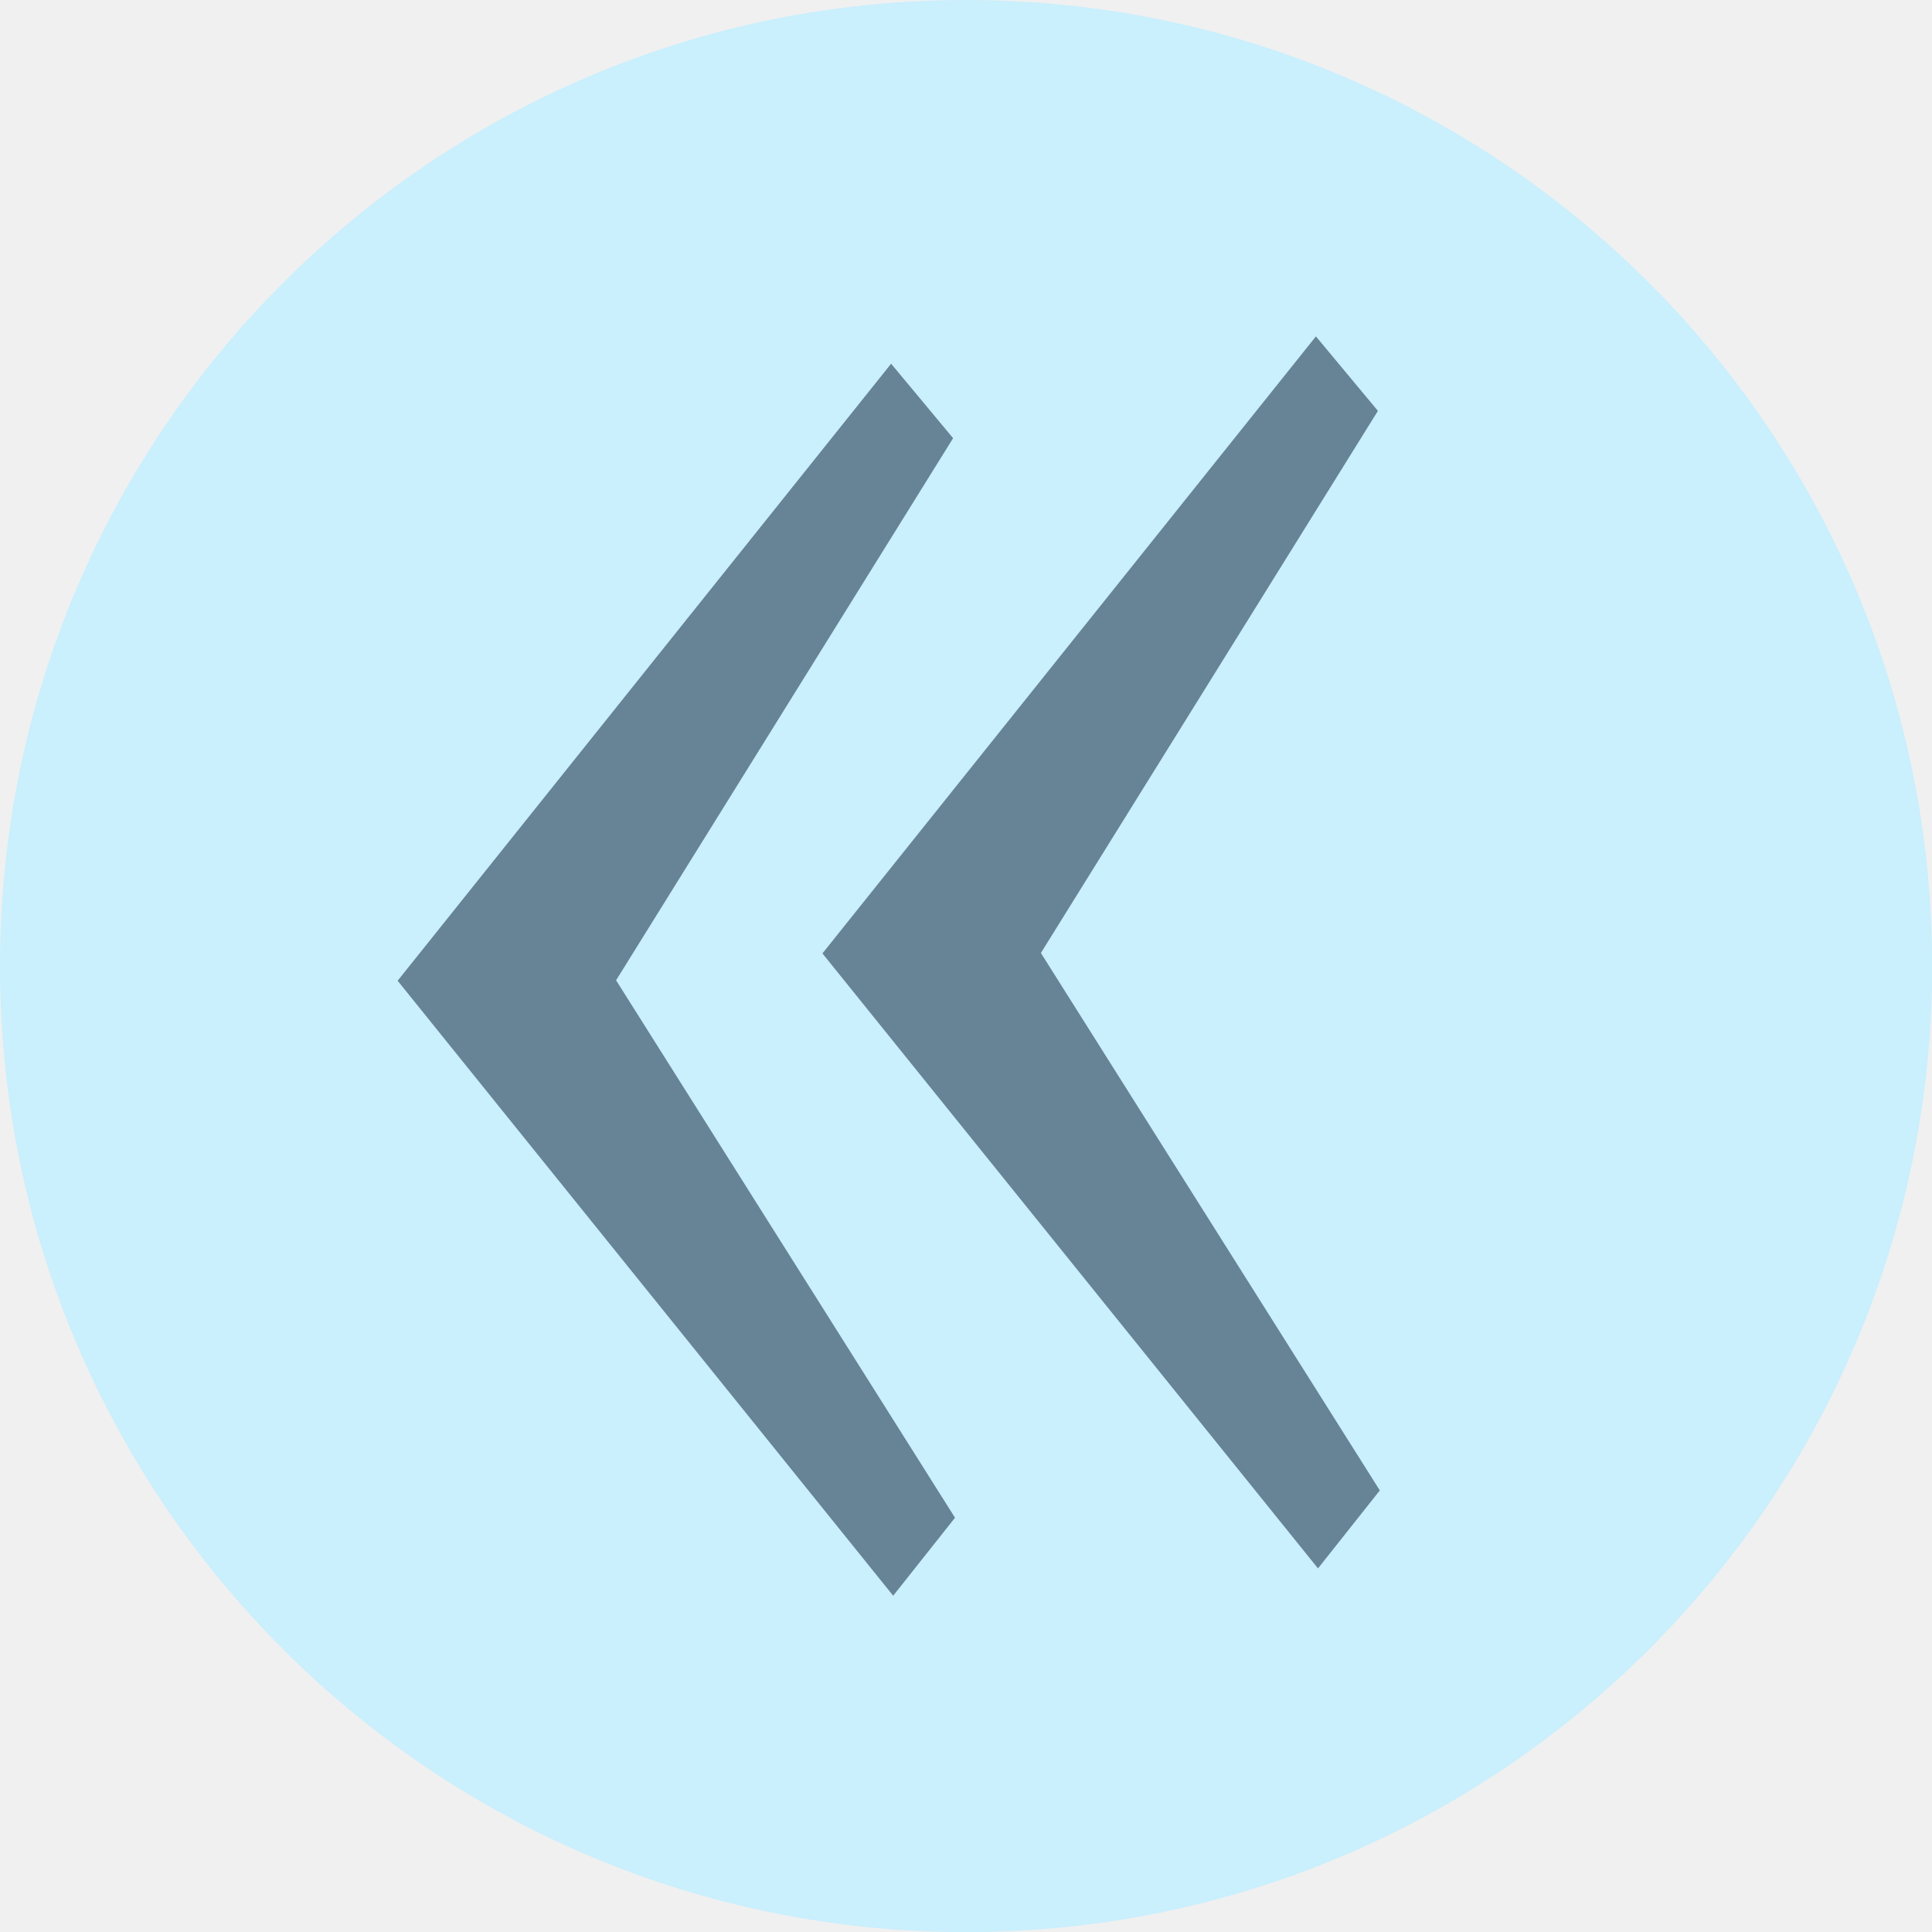
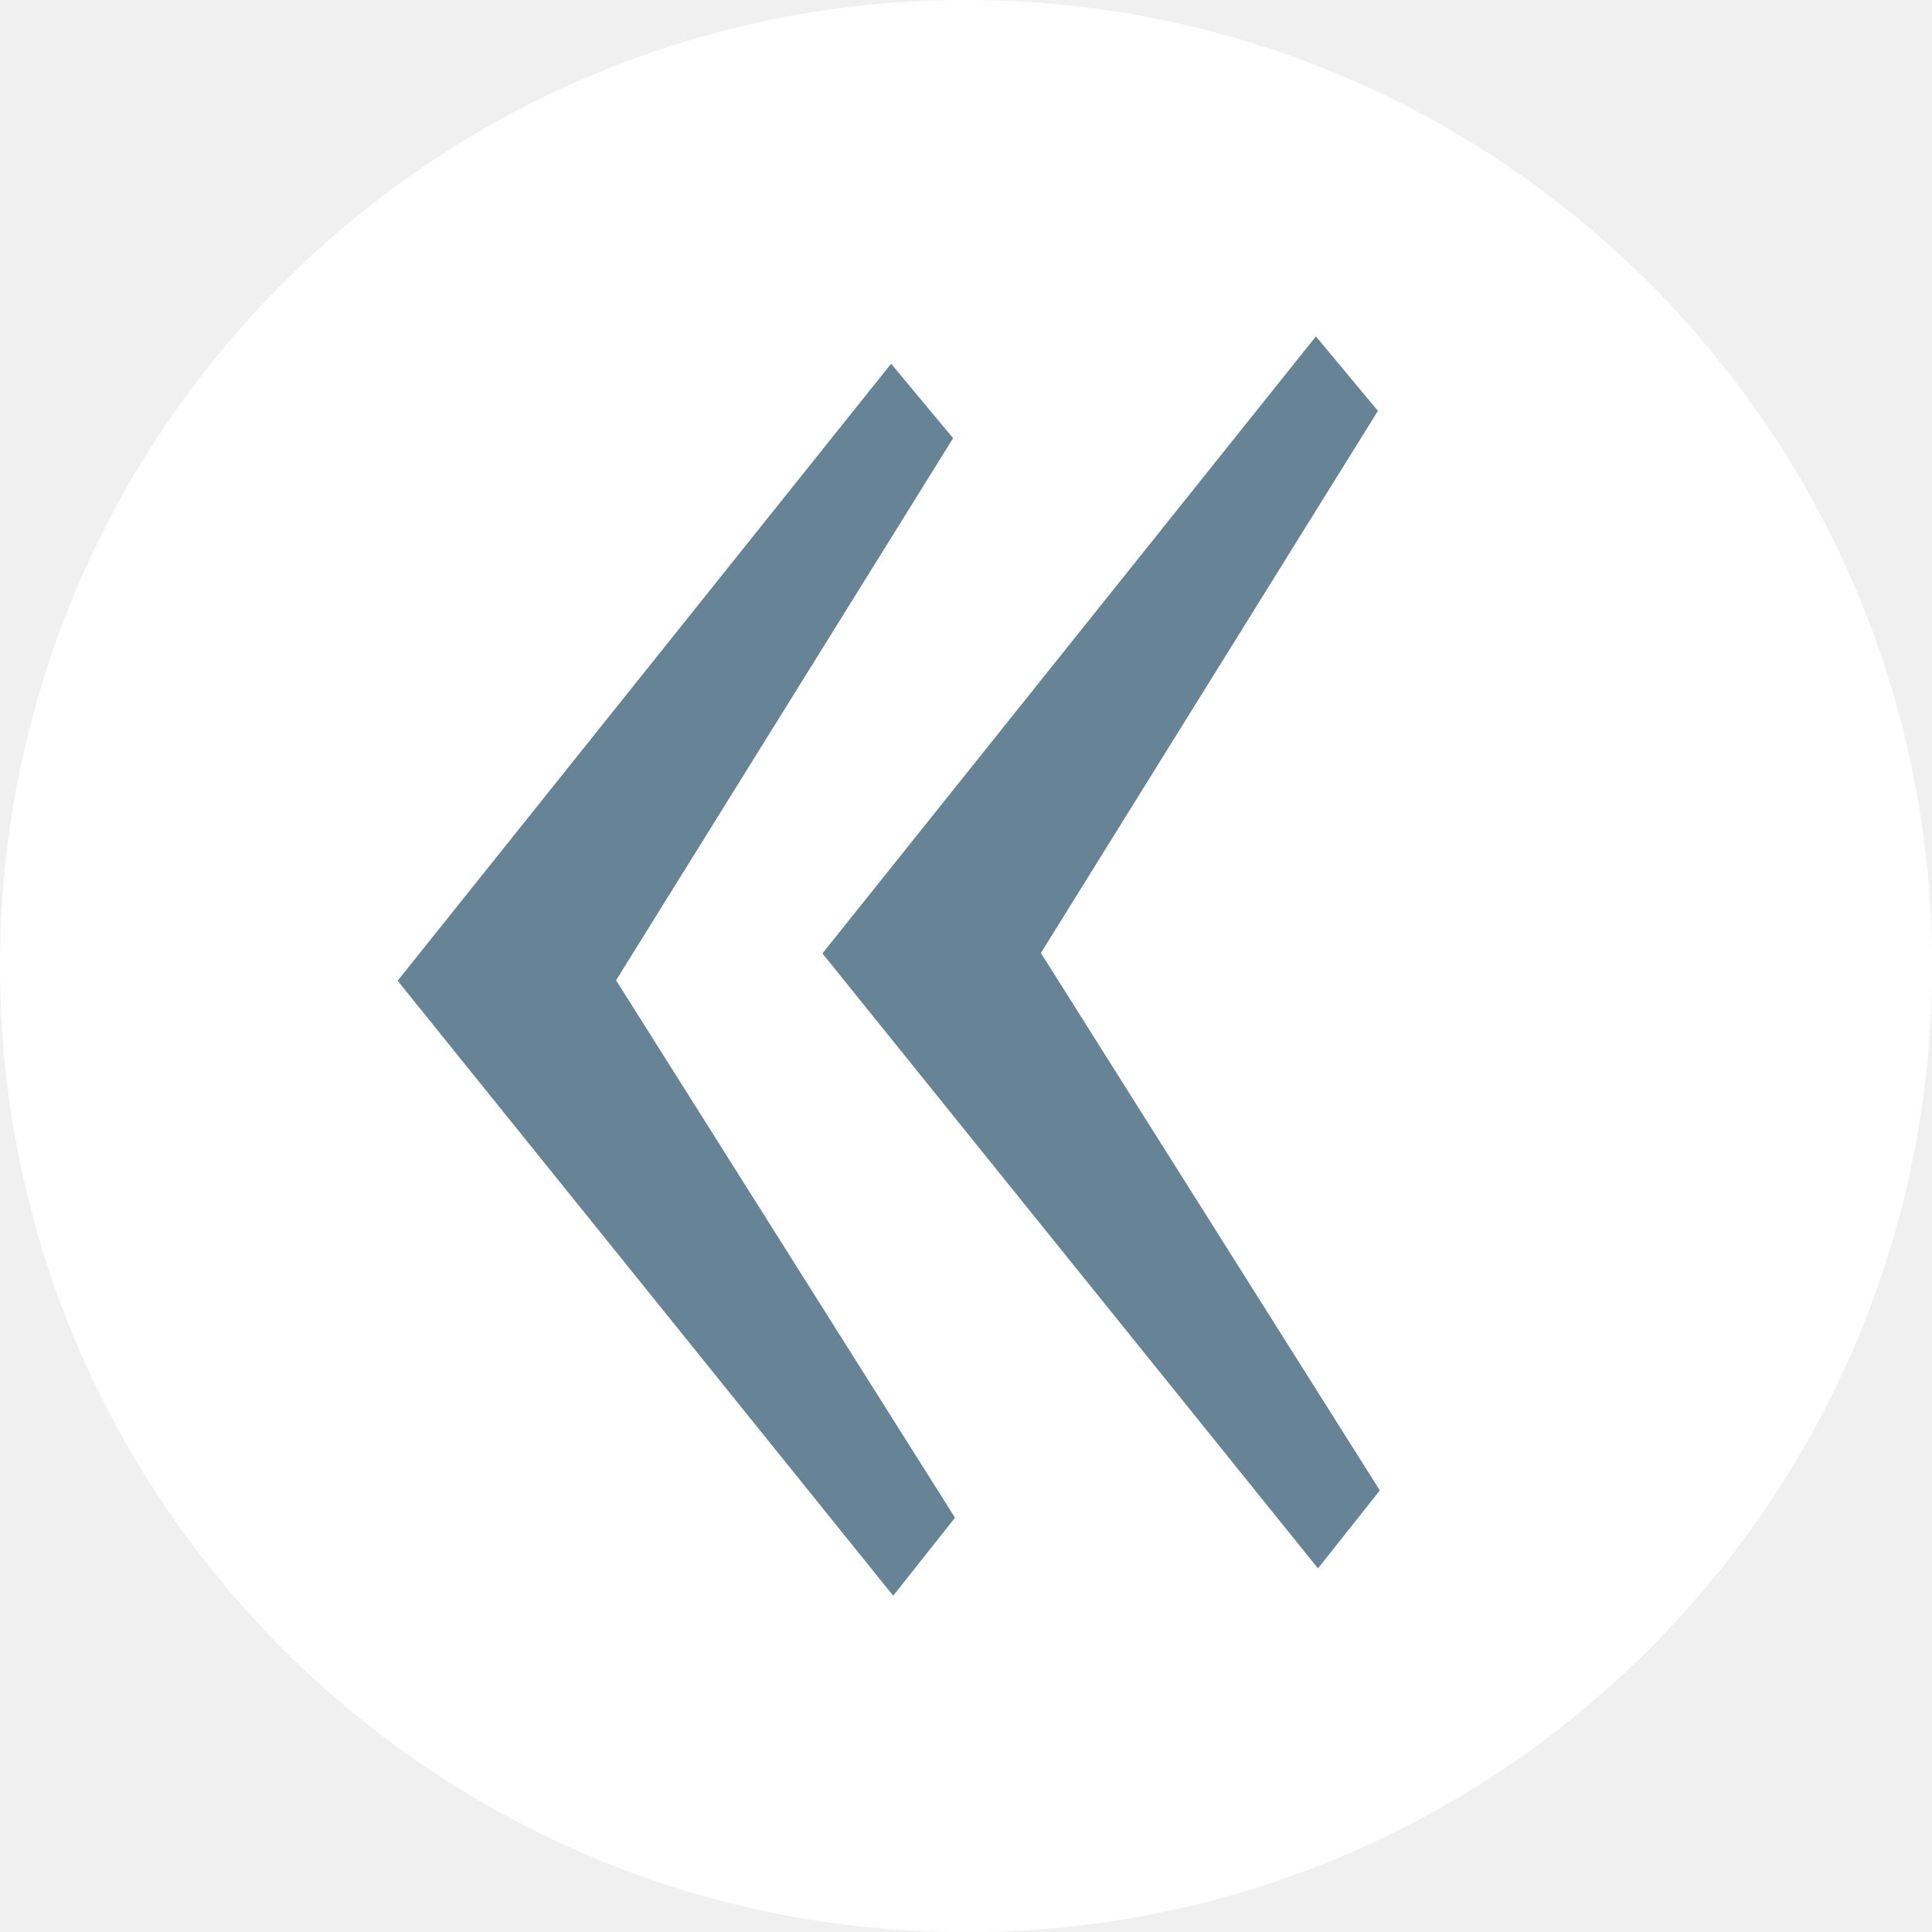
<svg xmlns="http://www.w3.org/2000/svg" xmlns:xlink="http://www.w3.org/1999/xlink" width="50" height="50" viewBox="0 0 13.229 13.229" version="1.1" id="svg2787">
  <defs id="defs2784">
    <linearGradient id="linearGradient11408">
      <stop style="stop-color:#20e551;stop-opacity:1;" offset="0.002" id="stop11404" />
      <stop style="stop-color:#349c4e;stop-opacity:1;" offset="1" id="stop11406" />
    </linearGradient>
    <linearGradient id="linearGradient11322">
      <stop style="stop-color:#f7fcfb;stop-opacity:1;" offset="0" id="stop11318" />
      <stop style="stop-color:#88d2b5;stop-opacity:1;" offset="1" id="stop11320" />
    </linearGradient>
    <linearGradient id="linearGradient8701">
      <stop style="stop-color:#b3fac8;stop-opacity:1;" offset="0" id="stop8697" />
      <stop style="stop-color:#00fd53;stop-opacity:1;" offset="1" id="stop8699" />
    </linearGradient>
    <linearGradient id="linearGradient17642">
      <stop style="stop-color:#00bc70;stop-opacity:1;" offset="0" id="stop17638" />
      <stop style="stop-color:#00bc70;stop-opacity:0;" offset="1" id="stop17640" />
    </linearGradient>
    <linearGradient xlink:href="#linearGradient29522" id="linearGradient31309" gradientUnits="userSpaceOnUse" gradientTransform="matrix(0.7932409,-0.6089079,0.7932409,0.6089079,4.892518,-8.867114)" x1="14.228" y1="-29.19" x2="3.659" y2="-18.62" />
    <linearGradient id="linearGradient29522">
      <stop style="stop-color:#d4a125;stop-opacity:1;" offset="0" id="stop29518" />
      <stop style="stop-color:#edd495;stop-opacity:1;" offset="1" id="stop29520" />
    </linearGradient>
    <linearGradient xlink:href="#linearGradient29522" id="linearGradient31385" gradientUnits="userSpaceOnUse" gradientTransform="matrix(-0.7932409,-0.6089079,-0.7932409,0.6089079,5.107999,-8.867114)" x1="14.228" y1="-29.19" x2="3.659" y2="-18.62" />
    <linearGradient xlink:href="#linearGradient29522" id="linearGradient29605" gradientUnits="userSpaceOnUse" gradientTransform="matrix(0.8001375,-0.6190755,0.8001375,0.6190755,17.50946,-0.3688092)" x1="14.228" y1="-29.19" x2="3.659" y2="-18.62" />
    <linearGradient xlink:href="#linearGradient21068" id="linearGradient83573-8" x1="22.327" y1="17.517" x2="28.831" y2="17.517" gradientUnits="userSpaceOnUse" gradientTransform="matrix(0.8725289,0,0,0.8233271,-2.722871,-7.416634)" />
    <linearGradient id="linearGradient21068">
      <stop style="stop-color:#19723e;stop-opacity:1;" offset="0" id="stop21062" />
      <stop style="stop-color:#2dcf67;stop-opacity:0.824;" offset="0.515" id="stop21064" />
      <stop style="stop-color:#cf2d2d;stop-opacity:0;" offset="1" id="stop21066" />
    </linearGradient>
    <linearGradient xlink:href="#linearGradient21076" id="linearGradient84484-3" x1="24.563" y1="12.671" x2="26.244" y2="12.671" gradientUnits="userSpaceOnUse" gradientTransform="matrix(0.8725289,0,0,0.8233271,-2.722871,-7.416634)" />
    <linearGradient id="linearGradient21076">
      <stop style="stop-color:#1e884f;stop-opacity:1;" offset="0.038" id="stop21070" />
      <stop style="stop-color:#17b682;stop-opacity:0.749;" offset="0.455" id="stop21072" />
      <stop style="stop-color:#69dec4;stop-opacity:0.7;" offset="1" id="stop21074" />
    </linearGradient>
    <radialGradient xlink:href="#linearGradient21055" id="radialGradient66391-0" cx="16.013" cy="18.754" fx="16.013" fy="18.754" r="8.276" gradientTransform="matrix(0.3015351,1.337455,-1.129338,0.1465893,25.18722,-11.26777)" gradientUnits="userSpaceOnUse" />
    <linearGradient id="linearGradient21055">
      <stop style="stop-color:#aaffc4;stop-opacity:1;" offset="0" id="stop21049" />
      <stop style="stop-color:#00fdac;stop-opacity:1;" offset="0.359" id="stop21051" />
      <stop style="stop-color:#00d981;stop-opacity:1;" offset="0.623" id="stop21057" />
      <stop style="stop-color:#00a715;stop-opacity:1;" offset="0.981" id="stop21053" />
    </linearGradient>
    <linearGradient xlink:href="#linearGradient61459" id="linearGradient61461-4" x1="54.535" y1="-88.887" x2="70.77" y2="-88.887" gradientUnits="userSpaceOnUse" gradientTransform="matrix(0.8045126,0,0,0.4162156,-38.69456,39.18533)" />
    <linearGradient id="linearGradient61459">
      <stop style="stop-color:#f8ecc0;stop-opacity:0.85;" offset="0" id="stop61455" />
      <stop style="stop-color:#fcfde9;stop-opacity:1;" offset="1" id="stop61457" />
    </linearGradient>
    <radialGradient xlink:href="#linearGradient17642" id="radialGradient17644" cx="17.264" cy="13.909" fx="17.264" fy="13.909" r="2.703" gradientTransform="matrix(-0.2127515,2.44664,-2.231765,-0.1940669,51.4745,-26.07139)" gradientUnits="userSpaceOnUse" />
    <radialGradient xlink:href="#linearGradient8701" id="radialGradient8703" cx="11.88" cy="21.375" fx="11.88" fy="21.375" r="9.475" gradientTransform="matrix(0.8337773,0,0,0.186939,34.12447,20.62778)" gradientUnits="userSpaceOnUse" />
    <linearGradient xlink:href="#linearGradient11322" id="linearGradient11324" x1="2.462" y1="22.038" x2="21.958" y2="22.038" gradientUnits="userSpaceOnUse" gradientTransform="matrix(0.8337773,0,0,0.8337773,33.84921,6.951596)" />
    <linearGradient xlink:href="#linearGradient11408" id="linearGradient11410" x1="2.633" y1="20.429" x2="21.601" y2="20.429" gradientUnits="userSpaceOnUse" gradientTransform="matrix(0.8337773,0,0,0.8337773,34.1027,6.951596)" />
    <linearGradient xlink:href="#linearGradient63860" id="linearGradient65275-5" gradientUnits="userSpaceOnUse" gradientTransform="matrix(0.6642157,0,0,0.8072664,1.878034,-1.311729)" x1="-4.886" y1="22.243" x2="31.319" y2="23.343" />
    <linearGradient id="linearGradient63860">
      <stop style="stop-color:#1b1b1b;stop-opacity:0" offset="0" id="stop63856" />
      <stop style="stop-color:#f7f7f7;stop-opacity:1;" offset="1" id="stop63858" />
    </linearGradient>
    <linearGradient xlink:href="#linearGradient21111" id="linearGradient63872-0" x1="2.214" y1="23.343" x2="31.319" y2="23.343" gradientUnits="userSpaceOnUse" gradientTransform="matrix(0.7243383,0,0,0.7249822,0.8700653,0.4085169)" />
    <linearGradient id="linearGradient21111">
      <stop style="stop-color:#0bd971;stop-opacity:1;" offset="0" id="stop21107" />
      <stop style="stop-color:#80ffb3;stop-opacity:1;" offset="1" id="stop21109" />
    </linearGradient>
    <linearGradient xlink:href="#linearGradient63860" id="linearGradient63862-3" x1="-4.886" y1="22.243" x2="31.319" y2="23.343" gradientUnits="userSpaceOnUse" gradientTransform="matrix(0.7243383,0,0,0.7249822,0.8700653,0.4085169)" />
    <linearGradient xlink:href="#linearGradient21727" id="linearGradient64363-4" x1="5.702" y1="22.951" x2="27.83" y2="22.951" gradientUnits="userSpaceOnUse" gradientTransform="matrix(0.6772691,0,0,0.7216639,1.91215,0.4857219)" />
    <linearGradient id="linearGradient21727">
      <stop style="stop-color:#c3e5dd;stop-opacity:1;" offset="0" id="stop21723" />
      <stop style="stop-color:#ffffff;stop-opacity:1;" offset="1" id="stop21725" />
    </linearGradient>
    <linearGradient xlink:href="#linearGradient21733" id="linearGradient64858-7" x1="8.565" y1="23.251" x2="24.967" y2="23.251" gradientUnits="userSpaceOnUse" gradientTransform="matrix(0.6654302,0,0,0.7446012,2.002262,0.140221)" />
    <linearGradient id="linearGradient21733">
      <stop style="stop-color:#ffffff;stop-opacity:1;" offset="0" id="stop21729" />
      <stop style="stop-color:#effff9;stop-opacity:1;" offset="1" id="stop21731" />
    </linearGradient>
    <radialGradient xlink:href="#linearGradient21741" id="radialGradient66381-3" cx="16.401" cy="22.166" fx="16.401" fy="22.166" r="4.702" gradientTransform="matrix(0.01616065,0.5691141,-0.9700096,0.03036334,34.30965,6.845738)" gradientUnits="userSpaceOnUse" />
    <linearGradient id="linearGradient21741">
      <stop style="stop-color:#484d4e;stop-opacity:1;" offset="0" id="stop21735" />
      <stop style="stop-color:#585e60;stop-opacity:0.996;" offset="0.67" id="stop21737" />
      <stop style="stop-color:#e6f6fb;stop-opacity:0.994;" offset="1" id="stop21739" />
    </linearGradient>
    <linearGradient xlink:href="#linearGradient21068" id="linearGradient83573-8-7" x1="22.327" y1="17.517" x2="28.831" y2="17.517" gradientUnits="userSpaceOnUse" gradientTransform="matrix(0.7724669,0,0,0.8110304,0.06312567,-1.119173)" />
    <linearGradient xlink:href="#linearGradient21076" id="linearGradient84484-3-6" x1="24.563" y1="12.671" x2="26.244" y2="12.671" gradientUnits="userSpaceOnUse" gradientTransform="matrix(0.7724669,0,0,0.8110304,0.06312567,-1.119173)" />
    <radialGradient xlink:href="#linearGradient21055" id="radialGradient66391-0-7" cx="16.013" cy="18.754" fx="16.013" fy="18.754" r="8.276" gradientTransform="matrix(0.3070299,1.884384,-1.149917,0.2065345,26.39631,-23.75415)" gradientUnits="userSpaceOnUse" />
    <linearGradient xlink:href="#linearGradient61459-1" id="linearGradient61461-4-6" x1="54.535" y1="-88.887" x2="70.77" y2="-88.887" gradientUnits="userSpaceOnUse" gradientTransform="matrix(0.7001275,0,0,0.7350795,-31.0237,71.70346)" />
    <linearGradient id="linearGradient61459-1">
      <stop style="stop-color:#ed7a59;stop-opacity:0.85;" offset="0" id="stop61455-5" />
      <stop style="stop-color:#ffeb84;stop-opacity:1;" offset="1" id="stop61457-1" />
    </linearGradient>
    <radialGradient xlink:href="#linearGradient26494" id="radialGradient26524" cx="225.725" cy="80.745" fx="225.725" fy="80.745" r="53.882" gradientTransform="matrix(0.1787503,0,0,0.03689184,-32.93899,28.14946)" gradientUnits="userSpaceOnUse" />
    <linearGradient id="linearGradient26494">
      <stop style="stop-color:#99a29f;stop-opacity:0.322;" offset="0.011" id="stop26522" />
      <stop style="stop-color:#99a29f;stop-opacity:1;" offset="0.528" id="stop26490" />
      <stop style="stop-color:#99a29f;stop-opacity:0.239;" offset="0.99" id="stop26498" />
    </linearGradient>
    <linearGradient xlink:href="#linearGradient23178" id="linearGradient23180" x1="195.85" y1="74.169" x2="250.628" y2="74.642" gradientUnits="userSpaceOnUse" gradientTransform="matrix(0.2101071,0,0,0.1215202,-34.62946,13.58438)" />
    <linearGradient id="linearGradient23178">
      <stop style="stop-color:#32d274;stop-opacity:1;" offset="0" id="stop23174" />
      <stop style="stop-color:#1f894b;stop-opacity:1;" offset="1" id="stop23176" />
    </linearGradient>
    <radialGradient xlink:href="#linearGradient10987" id="radialGradient10989" cx="182.714" cy="129.24" fx="182.714" fy="129.24" r="73.186" gradientTransform="matrix(0.1459242,-0.00321448,0.00112825,0.04982063,-17.48404,15.25418)" gradientUnits="userSpaceOnUse" />
    <linearGradient id="linearGradient10987">
      <stop style="stop-color:#b6fed6;stop-opacity:0.998;" offset="0" id="stop10985" />
      <stop style="stop-color:#01ee75;stop-opacity:1;" offset="1" id="stop10983" />
    </linearGradient>
    <linearGradient xlink:href="#linearGradient25653" id="linearGradient25655" x1="236.925" y1="58.199" x2="274.217" y2="58.199" gradientUnits="userSpaceOnUse" gradientTransform="matrix(0.2077166,0,0,0.1787159,-34.0242,8.964821)" />
    <linearGradient id="linearGradient25653">
      <stop style="stop-color:#00bc70;stop-opacity:1;" offset="0" id="stop25649" />
      <stop style="stop-color:#00af68;stop-opacity:0.998;" offset="1" id="stop25651" />
    </linearGradient>
    <linearGradient xlink:href="#linearGradient25665" id="linearGradient25667" x1="175.371" y1="67.037" x2="264.754" y2="67.037" gradientUnits="userSpaceOnUse" gradientTransform="matrix(0.1948145,0,0,0.08206342,-30.60122,14.96389)" />
    <linearGradient id="linearGradient25665">
      <stop style="stop-color:#fffdfd;stop-opacity:1;" offset="0" id="stop25661" />
      <stop style="stop-color:#cdcdcd;stop-opacity:1;" offset="1" id="stop25663" />
    </linearGradient>
    <linearGradient xlink:href="#linearGradient23168" id="linearGradient23170" x1="24.265" y1="166.045" x2="156.764" y2="166.045" gradientUnits="userSpaceOnUse" />
    <linearGradient id="linearGradient23168">
      <stop style="stop-color:#65f0aa;stop-opacity:1;" offset="0" id="stop23166" />
      <stop style="stop-color:#5fe8a3;stop-opacity:1;" offset="0.397" id="stop25657" />
      <stop style="stop-color:#0d8246;stop-opacity:1;" offset="1" id="stop23164" />
    </linearGradient>
    <radialGradient xlink:href="#linearGradient20194" id="radialGradient20188" cx="56.814" cy="123.64" fx="56.814" fy="123.64" r="25.544" gradientTransform="matrix(0.1281097,0.6883352,-0.4548359,0.2774543,57.40055,-59.13106)" gradientUnits="userSpaceOnUse" />
    <linearGradient id="linearGradient20194">
      <stop style="stop-color:#dffff4;stop-opacity:1;" offset="0" id="stop20190" />
      <stop style="stop-color:#18f791;stop-opacity:0.996;" offset="0.5" id="stop23108" />
      <stop style="stop-color:#00c36f;stop-opacity:0.996;" offset="1" id="stop20192" />
    </linearGradient>
    <linearGradient xlink:href="#linearGradient21068" id="linearGradient24354" gradientUnits="userSpaceOnUse" gradientTransform="matrix(0.8520488,0,0,0.8945853,-0.739344,-1.340035)" x1="22.327" y1="17.517" x2="28.831" y2="17.517" />
    <linearGradient xlink:href="#linearGradient21076" id="linearGradient24356" gradientUnits="userSpaceOnUse" gradientTransform="matrix(0.8520488,0,0,0.8945853,-0.739344,-1.340035)" x1="24.563" y1="12.671" x2="26.244" y2="12.671" />
    <radialGradient xlink:href="#linearGradient23104" id="radialGradient23106" cx="202.584" cy="-5.714" fx="202.584" fy="-5.714" r="44.126" gradientTransform="matrix(-0.1344801,-0.0060009,0.00142355,-0.04642894,39.25108,12.8643)" gradientUnits="userSpaceOnUse" />
    <linearGradient id="linearGradient23104">
      <stop style="stop-color:#a09d99;stop-opacity:1;" offset="0.237" id="stop23100" />
      <stop style="stop-color:#d3d3d3;stop-opacity:1;" offset="1" id="stop23102" />
    </linearGradient>
    <linearGradient xlink:href="#linearGradient23168" id="linearGradient33844" gradientUnits="userSpaceOnUse" x1="24.265" y1="166.045" x2="156.764" y2="166.045" />
    <linearGradient xlink:href="#linearGradient23168" id="linearGradient33846" gradientUnits="userSpaceOnUse" x1="24.265" y1="166.045" x2="156.764" y2="166.045" />
  </defs>
  <g id="layer1">
    <g id="g117847" transform="translate(-85.68201,-18.42902)">
      <path id="rect29651" style="fill:#b89644;fill-opacity:1;fill-rule:evenodd;stroke-width:0.253" d="m -35.605,27.319 c -0.493,-1e-6 -0.985,0.145 -1.362,0.435 l -11.147,8.557 h 0.002 V 52.708 h 25.015 V 36.311 h 0.002 L -34.243,27.754 c -0.377,-0.29 -0.87,-0.435 -1.363,-0.435 z" />
      <rect style="mix-blend-mode:multiply;fill:#ddd3d3;fill-opacity:1;fill-rule:evenodd;stroke-width:0.259" id="rect31549-1" width="22.808" height="19.408" x="-46.973" y="31.063" />
      <rect style="fill:#ffffff;fill-rule:evenodd;stroke-width:0.265" id="rect31549" width="22.101" height="20.893" x="-46.656" y="31.253" />
      <text xml:space="preserve" style="font-style:normal;font-weight:normal;font-size:15.525px;line-height:1.25;font-family:sans-serif;fill:#000000;fill-opacity:1;stroke:none;stroke-width:0.243" x="-31.271" y="52.283" id="text33454" transform="matrix(0.9981024,0.2998089,-0.2238531,0.9346605,0,0)">
        <tspan id="tspan33452" style="font-style:normal;font-variant:normal;font-weight:bold;font-stretch:normal;font-size:15.525px;font-family:Amiri;-inkscape-font-specification:'Amiri Bold';fill:#ff2e2e;fill-opacity:1;stroke-width:0.243" x="-31.271" y="52.283">@</tspan>
      </text>
      <path id="path31562" style="mix-blend-mode:normal;fill:#c5a761;fill-opacity:1;stroke:#000000;stroke-width:0;stroke-linecap:butt;stroke-linejoin:miter;stroke-dasharray:none;stroke-opacity:1" d="m -24.548,36.496 -11.088,7.975 -11.019,-7.925 v 2.948 l 9.954,8.797 h 1.995 l -0.003,-0.05 h 0.208 l 9.953,-8.798 z" />
      <g id="g31560" transform="matrix(1,0,0,0.991651,-40.60526,66.98862)">
        <g id="g31553">
          <path id="rect29033-76-4" style="fill:url(#linearGradient31309);fill-opacity:1;fill-rule:evenodd;stroke-width:0.295" d="m -7.509,-30.936 v 16.535 c 0.453,10e-7 0.906,-0.133 1.253,-0.399 l 10.25,-7.868 -10.25,-7.868 c -0.347,-0.266 -0.8,-0.399 -1.253,-0.399 z" />
          <path id="rect29033-76-4-0" style="fill:url(#linearGradient31385);fill-opacity:1;fill-rule:evenodd;stroke-width:0.295" d="m 17.51,-30.936 v 16.535 c -0.453,10e-7 -0.906,-0.133 -1.253,-0.399 L 6.007,-22.668 16.257,-30.537 c 0.347,-0.266 0.8,-0.399 1.253,-0.399 z" />
        </g>
        <path id="rect29033-76-0" style="fill:#b89644;fill-opacity:1;fill-rule:evenodd;stroke-width:0.319" d="m 5,-23.668 c -0.473,-1e-6 -0.945,0.149 -1.307,0.448 l -10.696,8.82 H 17.003 L 6.307,-23.221 C 5.945,-23.519 5.473,-23.668 5,-23.668 Z" />
        <path id="rect29033-76" style="fill:url(#linearGradient29605);fill-opacity:1;fill-rule:evenodd;stroke-width:0.299" d="m 5,-22.806 c -0.457,-1e-6 -0.913,0.135 -1.264,0.406 l -10.339,8 H 16.603 L 6.264,-22.4 c -0.35,-0.271 -0.807,-0.406 -1.264,-0.406 z" />
      </g>
    </g>
    <g id="g17118">
      <path id="path59980-7-4-2-7-3-6" style="fill:#00b635;fill-opacity:1;fill-rule:evenodd;stroke:#ffffff;stroke-width:0;stroke-dasharray:none;stroke-opacity:1" d="m 37.939,25.076 a 6.097,1.786 0 0 0 6.091,1.73 6.097,1.786 0 0 0 6.091,-1.73 z" />
      <path id="path59980-7-4-2-7-3" style="fill:url(#radialGradient8703);fill-rule:evenodd;stroke:#ffffff;stroke-width:0" d="m 51.661,24.624 c -10e-7,0.788 -3.417,1.427 -7.631,1.427 -2.553,0 -4.661,-0.303 -6.047,-0.663 -0.902,-0.234 -1.585,-0.453 -1.585,-0.764 -10e-7,-0.788 3.417,-1.427 7.631,-1.427 4.215,0 7.631,0.639 7.631,1.427 z" />
      <path style="fill:#00b635;fill-opacity:0;stroke:url(#linearGradient11410);stroke-width:0.584;stroke-linecap:round;stroke-linejoin:round;stroke-miterlimit:8;stroke-dasharray:none;stroke-opacity:1;paint-order:fill markers stroke;stop-color:#000000" d="m 36.589,24.437 c 0.919,-0.638 4.098,-1.18 7.313,-1.18 3.216,0 7.143,0.737 7.918,1.454" id="path10396-9" />
      <g id="g10453" transform="matrix(0.8337773,0,0,0.8337773,34.30774,6.715709)">
        <g id="g16335" transform="matrix(0.8694753,0,0,0.8694753,1.520244,10.32853)">
          <path style="fill:#39ffba;fill-opacity:1;stroke:#000000;stroke-width:0;stroke-linecap:butt;stroke-linejoin:miter;stroke-dasharray:none;stroke-opacity:1" d="m 18.546,2.707 c 0.35,-0.33 2.053,-1.849 3.492,-0.653 1.203,1 1.27,3.045 -0.317,4.528 -1.587,1.482 -3.088,1.806 -3.665,2.399 -0.577,0.593 -0.923,0.539 -1.097,0.35 -0.018,-1.161 0.468,-1.627 0.952,-1.886 1.039,-0.404 2.828,-1.186 3.521,-2.156 0.693,-0.97 1.01,-1.861 0.202,-2.481 C 20.826,2.187 19.008,3.482 18.691,4.156 18.345,4.889 17.919,3.299 18.489,2.761 Z" id="path66789-2" />
          <path style="fill:url(#linearGradient83573-8);fill-opacity:1;stroke:#000000;stroke-width:0;stroke-linecap:butt;stroke-linejoin:miter;stroke-dasharray:none;stroke-opacity:1" d="m 18.171,7.295 c 1.47,-0.621 2.926,-1.213 3.554,-2.486 0.367,-0.809 0.65,-0.884 0.303,0.155 -0.347,1.04 -0.755,1.425 -1.388,1.906 -0.633,0.481 -0.775,0.789 -0.082,0.385 0.694,-0.404 1.571,-1.29 1.714,-1.675 0.143,-0.385 0.221,0.149 -0.677,1.074 -1.111,1.144 -3.153,2.068 -3.7,2.488 -0.31,0.239 -0.723,0.647 -1.054,0.714 -0.185,0.037 -0.003,-0.018 0.004,-0.194 0.595,-1.741 0.005,-1.631 1.325,-2.367 z" id="path68033-3" />
          <path style="fill:url(#linearGradient84484-3);fill-opacity:1;stroke:#000000;stroke-width:0;stroke-linecap:butt;stroke-linejoin:miter;stroke-dasharray:none;stroke-opacity:1" d="m 19.772,1.839 c 0.198,0.222 0.486,0.573 0.369,1.07 0,0 -0.926,0.461 -1.352,1.16 C 18.602,4.377 18.647,2.974 18.842,2.457 19.217,2.126 19.5,1.975 19.772,1.839 Z" id="path68035-7" />
        </g>
        <path id="path60967-91" style="fill:url(#radialGradient66391-0);fill-opacity:1;fill-rule:evenodd;stroke:#576e14;stroke-width:0;stroke-dasharray:none;stroke-opacity:1" d="m 11.875,8.719 c -3.364,-0.011 -6.108,0.747 -6.236,2.052 -0.026,0.432 0.004,0.884 0.098,1.351 0.194,0.967 0.427,4.3 0.771,6.037 0.173,0.875 0.843,2.129 1.407,2.748 0.974,1.07 2.117,1.557 4.03,1.557 1.757,0 2.906,-0.399 3.747,-1.323 0.604,-0.664 1.163,-2.013 1.46,-3.01 0.303,-1.018 1.008,-4.862 1.144,-5.894 0.068,-0.518 0.072,-0.876 0.09,-1.427 -1.292,-1.745 -5.097,-2.086 -6.51,-2.091 z" />
        <path id="path60967-9-0" style="mix-blend-mode:normal;fill:url(#radialGradient17644);fill-opacity:1;fill-rule:evenodd;stroke:#576e14;stroke-width:0;stroke-dasharray:none;stroke-opacity:1" d="m 13.681,22.275 c 2.699,-0.155 3.373,-3.723 3.926,-6.211 0.253,-1.137 0.494,-2.135 0.616,-3.309 0.067,-0.645 0.233,-1.385 0.161,-1.965 0.247,-0.308 -0.15,-0.49 -0.224,-0.627 -0.008,0.085 -0.017,0.17 -0.027,0.255 -0.195,0.907 -1.199,0.997 -2.771,1.453 0.091,2.185 -0.229,9.377 -1.681,10.404 z" />
        <ellipse style="fill:none;fill-opacity:1;fill-rule:evenodd;stroke:#ffffff;stroke-width:0.645;stroke-dasharray:none;stroke-opacity:1" id="path59980-7-4-2-7" cx="12.051" cy="10.291" rx="6.206" ry="1.571" />
        <g id="g16307" transform="matrix(0.8868312,0,0,0.8694753,1.661874,7.889693)">
          <ellipse style="fill:none;fill-rule:evenodd;stroke:#000000;stroke-width:0;stroke-dasharray:none;stroke-opacity:1" id="path59980-7-4-6" cx="11.71" cy="2.777" rx="6.445" ry="1.506" />
          <path id="path59980-7-4-5-9" style="fill:url(#linearGradient61461-4);fill-opacity:1;fill-rule:evenodd;stroke:#000000;stroke-width:0;stroke-dasharray:none;stroke-opacity:1" d="M 11.599,1.203 C 8.04,1.203 5.094,1.945 5.094,2.777 5.438,3.379 6.769,3.589 7.141,3.746 8.237,3.195 8.575,3.122 11.595,3.121 c 2.969,4.463e-4 3.749,0.169 4.647,0.617 -0.188,0.141 2.138,-0.329 2.096,-0.961 1.05e-4,-0.832 -2.625,-1.575 -6.738,-1.575 z" />
          <path id="path59980-7-4-8-5" style="fill:#803300;fill-opacity:1;fill-rule:evenodd;stroke:#000000;stroke-width:0;stroke-dasharray:none;stroke-opacity:1" d="M 11.604,2.998 C 8.714,2.998 7.546,3.467 7.238,3.652 7.802,4.035 10.18,4.354 11.91,4.354 14.03,4.279 15.893,4.03 16.288,3.658 15.69,3.358 14.351,2.983 11.604,2.998 Z" />
        </g>
      </g>
      <path style="fill:#00ff00;fill-opacity:0;stroke:url(#linearGradient11324);stroke-width:0.75;stroke-linecap:round;stroke-linejoin:round;stroke-miterlimit:8;stroke-dasharray:none;stroke-opacity:1;paint-order:fill markers stroke;stop-color:#000000" d="m 36.618,24.662 c 0.179,0.536 4.009,1.303 7.282,1.303 3.273,0 7.105,-0.491 7.882,-1.095" id="path10396" />
    </g>
    <g id="g2653" transform="matrix(0.8580105,0,0,0.7355551,-27.88496,5.860708)">
      <path id="path59980-7-4-4-38-6-6" style="fill:#509e8f;fill-opacity:1;fill-rule:evenodd;stroke:url(#linearGradient65275-5);stroke-width:0" d="m 22.68,17.532 c 0,3.788 -5.163,5.761 -9.487,5.854 -4.324,0.093 -9.745,-2.128 -9.845,-5.854 -0.091,-3.41 4.328,-6.177 9.666,-6.177 5.338,0 9.666,2.766 9.666,6.177 z" />
      <ellipse style="fill:url(#linearGradient63872-0);fill-opacity:1;fill-rule:evenodd;stroke:url(#linearGradient63862-3);stroke-width:0;stroke-dasharray:none;stroke-opacity:1" id="path59980-7-4-4-38-8" cx="13.015" cy="17.332" rx="10.541" ry="5.548" />
      <path style="fill:url(#linearGradient64363-4);fill-opacity:1;fill-rule:evenodd;stroke:#000000;stroke-width:0;stroke-dasharray:none;stroke-opacity:1" d="m 13.268,13.161 a 7.494,3.887 0 0 0 -7.494,3.887 7.494,3.887 0 0 0 7.494,3.887 7.494,3.887 0 0 0 7.493,-3.887 7.494,3.887 0 0 0 -7.493,-3.887 z" id="path59980-7-4-4-3-2-6" />
      <path style="fill:url(#linearGradient64858-7);fill-opacity:1;fill-rule:evenodd;stroke:none;stroke-width:0;stroke-dasharray:none;stroke-opacity:1" d="m 13.159,14.549 a 5.457,2.904 0 0 1 5.457,2.904 5.457,2.904 0 0 1 -5.457,2.903 5.457,2.904 0 0 1 -5.457,-2.903 5.457,2.904 0 0 1 5.457,-2.904 z" id="path64850-0" />
      <ellipse style="fill:url(#radialGradient66381-3);fill-opacity:1;fill-rule:evenodd;stroke-width:0.3" id="path66164-3" cx="12.909" cy="16.996" rx="3.632" ry="2.137" />
      <path id="path88587-9-5" style="mix-blend-mode:darken;fill:#272626;fill-opacity:0.429;fill-rule:evenodd;stroke-width:0.3" d="m 13.968,11.785 a 3.944,9.83 65.368 0 0 -3.685,5.646 3.944,9.83 65.368 0 0 10.613,-0.548 3.944,9.83 65.368 0 0 2.163,-1.134 10.51,5.344 0 0 0 -9.091,-3.964 z" />
      <path style="fill:#39ffba;fill-opacity:1;stroke:#000000;stroke-width:0;stroke-linecap:butt;stroke-linejoin:miter;stroke-dasharray:none;stroke-opacity:1" d="m 18.893,8.853 c 0.31,-0.325 1.817,-1.821 3.091,-0.643 1.065,0.985 1.124,3 -0.281,4.46 -1.405,1.46 -2.734,1.779 -3.245,2.363 -0.511,0.584 -0.818,0.531 -0.971,0.345 -0.016,-1.144 0.414,-1.603 0.843,-1.858 0.92,-0.398 2.504,-1.168 3.117,-2.124 0.613,-0.956 0.894,-1.833 0.179,-2.444 -0.715,-0.611 -2.325,0.665 -2.606,1.329 -0.306,0.722 -0.683,-0.844 -0.179,-1.374 z" id="path66789-2-8" />
      <path style="fill:url(#linearGradient83573-8-7);fill-opacity:1;stroke:#000000;stroke-width:0;stroke-linecap:butt;stroke-linejoin:miter;stroke-dasharray:none;stroke-opacity:1" d="m 18.561,13.372 c 1.302,-0.612 2.591,-1.195 3.147,-2.449 0.325,-0.797 0.576,-0.871 0.269,0.153 -0.307,1.024 -0.668,1.404 -1.228,1.878 -0.56,0.474 -0.686,0.778 -0.072,0.379 0.614,-0.398 1.391,-1.271 1.517,-1.65 0.126,-0.379 0.195,0.147 -0.6,1.058 -0.984,1.127 -2.792,2.037 -3.275,2.451 -0.274,0.235 -0.64,0.637 -0.933,0.703 -0.163,0.037 -0.003,-0.017 0.003,-0.191 0.527,-1.715 0.005,-1.607 1.173,-2.332 z" id="path68033-3-0" />
      <path style="fill:url(#linearGradient84484-3-6);fill-opacity:1;stroke:#000000;stroke-width:0;stroke-linecap:butt;stroke-linejoin:miter;stroke-dasharray:none;stroke-opacity:1" d="m 19.978,7.998 c 0.175,0.218 0.431,0.564 0.327,1.054 0,0 -0.82,0.454 -1.197,1.143 -0.166,0.303 -0.125,-1.079 0.047,-1.588 0.332,-0.326 0.582,-0.474 0.823,-0.609 z" id="path68035-7-9" />
      <path id="path60967-91-1" style="fill:url(#radialGradient66391-0-7);fill-opacity:1;fill-rule:evenodd;stroke:#576e14;stroke-width:0;stroke-dasharray:none;stroke-opacity:1" d="m 12.841,3.99 c -3.425,0 -6.22,1.468 -6.35,3.306 -0.026,0.609 0.004,1.245 0.099,1.904 0.197,1.362 0.33,2.655 0.697,3.847 0.992,3.225 2.549,5.579 5.623,5.579 3.075,0 4.631,-2.354 5.623,-5.579 0.367,-1.192 0.587,-2.474 0.696,-3.847 0.058,-0.731 0.047,-1.44 -0.027,-2.117 C 18.879,5.346 16.133,3.99 12.841,3.99 Z" />
      <path id="path60967-9-0-3" style="mix-blend-mode:normal;fill:#00bc70;fill-opacity:1;fill-rule:evenodd;stroke:#576e14;stroke-width:0;stroke-dasharray:none;stroke-opacity:1" d="m 13.752,18.524 c 2.541,-0.385 3.905,-2.593 4.805,-5.518 0.367,-1.192 0.587,-2.474 0.697,-3.847 0.058,-0.731 0.047,-1.44 -0.027,-2.117 -0.032,-0.169 -0.086,-0.334 -0.162,-0.494 -0.008,0.1 -0.017,0.199 -0.028,0.298 -0.199,1.059 -1.324,1.971 -2.925,2.504 a 3.141,6.717 0 0 1 0.021,0.109 3.141,6.717 0 0 1 0.028,0.157 3.141,6.717 0 0 1 0.026,0.158 3.141,6.717 0 0 1 0.024,0.16 3.141,6.717 0 0 1 0.022,0.161 3.141,6.717 0 0 1 0.02,0.162 3.141,6.717 0 0 1 0.018,0.163 3.141,6.717 0 0 1 0.016,0.164 3.141,6.717 0 0 1 0.015,0.165 3.141,6.717 0 0 1 0.012,0.165 3.141,6.717 0 0 1 0.011,0.166 3.141,6.717 0 0 1 0.009,0.166 3.141,6.717 0 0 1 0.007,0.167 3.141,6.717 0 0 1 0.005,0.167 3.141,6.717 0 0 1 0.003,0.167 3.141,6.717 0 0 1 7.72e-4,0.168 3.141,6.717 0 0 1 -0.009,0.502 3.141,6.717 0 0 1 -0.026,0.499 3.141,6.717 0 0 1 -0.044,0.494 3.141,6.717 0 0 1 -0.061,0.485 3.141,6.717 0 0 1 -0.078,0.474 3.141,6.717 0 0 1 -0.094,0.461 3.141,6.717 0 0 1 -0.11,0.444 3.141,6.717 0 0 1 -0.125,0.425 3.141,6.717 0 0 1 -0.139,0.404 3.141,6.717 0 0 1 -0.153,0.381 3.141,6.717 0 0 1 -0.166,0.355 3.141,6.717 0 0 1 -0.178,0.327 3.141,6.717 0 0 1 -0.189,0.298 3.141,6.717 0 0 1 -0.199,0.267 3.141,6.717 0 0 1 -0.208,0.235 3.141,6.717 0 0 1 -0.215,0.201 3.141,6.717 0 0 1 -0.222,0.166 3.141,6.717 0 0 1 -0.227,0.13 3.141,6.717 0 0 1 -0.157,0.063 z" />
      <ellipse style="fill:none;fill-rule:evenodd;stroke:#000000;stroke-width:0;stroke-dasharray:none;stroke-opacity:1" id="path59980-7-4-6-5" cx="12.841" cy="7.403" rx="5.609" ry="2.66" />
      <path id="path59980-7-4-5-9-2" style="fill:url(#linearGradient61461-4-6);fill-opacity:1;fill-rule:evenodd;stroke:#000000;stroke-width:0;stroke-dasharray:none;stroke-opacity:1" d="M 12.745,4.622 C 9.647,4.622 7.084,5.934 7.084,7.403 7.084,7.564 7.217,8.071 7.541,8.348 8.734,6.962 10.172,6.401 12.8,6.4 c 2.583,7.883e-4 4.778,0.689 5.444,1.884 -0.163,0.249 0.46,-0.467 0.364,-0.881 9.2e-5,-1.469 -2.284,-2.781 -5.864,-2.781 z" />
      <path style="mix-blend-mode:multiply;fill:#8e6b36;fill-opacity:0.441;stroke:#000000;stroke-width:0;stroke-linecap:butt;stroke-linejoin:miter;stroke-dasharray:none;stroke-opacity:1" d="m 7.519,8.379 c 0,0 -1.262,-1.21 0.553,-2.511 C 8.677,5.434 9.353,5.18 9.921,5.028 10.579,4.853 11.404,4.713 11.404,4.713 c 0,0 -0.229,1.27 -0.365,1.812 -2.626,0.412 -3.521,1.854 -3.521,1.854 z" id="path88626-1" />
      <ellipse style="fill:none;fill-rule:evenodd;stroke:#ffffff;stroke-width:0.92;stroke-dasharray:none;stroke-opacity:1" id="path59980-7-4-2-7-39" cx="12.845" cy="7.376" rx="6.212" ry="3.192" />
      <path id="path59980-7-4-8-5-6" style="fill:#602c0f;fill-opacity:1;fill-rule:evenodd;stroke:#000000;stroke-width:0;stroke-dasharray:none;stroke-opacity:1" d="M 12.891,6.391 C 10.257,6.391 8.101,7.22 7.602,8.319 7.985,9.346 10.293,10.066 12.843,10.067 15.479,10.067 17.744,9.279 18.24,8.189 17.654,7.136 15.44,6.391 12.891,6.391 Z" />
      <path id="path59980-7-4-8-9-4" style="fill:#371600;fill-opacity:0.928;fill-rule:evenodd;stroke:#000000;stroke-width:0;stroke-dasharray:none;stroke-opacity:1" d="m 12.86,6.397 c -2.992,0 -4.592,0.776 -5.289,1.927 0.152,0.407 0.607,0.766 1.258,1.051 C 8.798,9.273 8.783,9.17 8.783,9.066 8.783,7.795 11.065,6.765 13.881,6.765 c 1.272,7.7e-5 2.498,0.215 3.438,0.602 -1.009,-0.594 -2.65,-0.97 -4.459,-0.97 z" />
      <path id="path84513-6" style="fill:#914926;fill-opacity:1;fill-rule:evenodd;stroke-width:0.3" d="m 15.373,8.075 c 0,0.55 -1.371,1.119 -3.062,1.119 -1.691,0 -3.062,-0.501 -3.062,-1.119 0,-0.437 1.571,-1.119 3.062,-1.119 1.691,0 3.062,0.637 3.062,1.119 z" />
    </g>
    <ellipse style="fill:url(#radialGradient26524);fill-opacity:1;fill-rule:evenodd;stroke-width:0.047" id="path25867" cx="7.409" cy="31.128" rx="9.631" ry="1.988" transform="matrix(0.9994045,-0.03450631,0.0062429,0.9999805,0,0)" />
    <g id="g60517" transform="translate(-29.09229,17.16304)">
      <path id="path2401" style="fill:url(#linearGradient23180);fill-rule:evenodd;stroke-width:0.042" d="m 18.359,22.63 c -0.137,0.492 -2.667,0.951 -6.11,0.951 -3.443,0 -5.64,-0.481 -5.981,-0.844 -0.341,-0.363 -0.137,-0.523 -0.016,-0.624 0.505,-0.423 3.121,-0.359 5.998,-0.359 2.897,0 5.401,0.062 6.101,0.455 0.132,0.074 0.032,0.344 0.01,0.422 z" />
      <ellipse style="fill:#54fab0;fill-opacity:0.996;fill-rule:evenodd;stroke-width:0.048" id="path2228-4" cx="12.358" cy="19.251" rx="11.202" ry="2.025" />
      <ellipse style="fill:url(#radialGradient10989);fill-opacity:1;fill-rule:evenodd;stroke-width:0.047" id="path2228" cx="12.297" cy="19.314" rx="10.682" ry="1.447" />
      <path style="fill:url(#linearGradient25655);fill-opacity:1;stroke:#e8e8e8;stroke-width:0;stroke-linecap:square;stroke-linejoin:round;stroke-miterlimit:8;stroke-dasharray:none;stroke-opacity:1;paint-order:fill markers stroke;stop-color:#000000" d="m 17.537,18.077 c 0,0 5.094,0.435 5.182,1.158 0.061,0.498 -2.07,1.597 -6.1,1.347 -3.066,-0.19 -0.249,-0.894 -0.249,-0.894 z" id="path25647" />
      <ellipse style="fill:url(#linearGradient25667);fill-opacity:1;fill-rule:evenodd;stroke-width:0.051" id="path25659" cx="12.27" cy="20.465" rx="8.707" ry="1.137" />
      <g id="g34162" transform="translate(0.787102,-1.751891)">
        <path id="path16745" style="fill:url(#radialGradient20188);fill-opacity:1;stroke:#0e0e0e;stroke-width:0;stroke-linecap:square;stroke-linejoin:round;stroke-miterlimit:8;stroke-dasharray:none;stroke-opacity:1;paint-order:fill markers stroke;stop-color:#000000" d="m 5.797,11.287 c -0.093,0.004 -0.147,0.192 -0.14,0.848 0.018,1.707 -0.088,4.65 1.512,7.8 0.975,1.919 3.036,3.071 4.83,3.071 1.794,0 3.855,-1.152 4.83,-3.071 1.6,-3.149 1.494,-6.093 1.512,-7.8 0.012,-1.168 -0.168,-0.851 -0.415,-0.662 -0.323,0.248 -1.014,0.283 -1.572,0.314 -1.587,0.087 -2.856,0.127 -4.355,0.127 -1.498,0 -2.768,-0.04 -4.355,-0.127 C 7.086,11.756 6.396,11.721 6.073,11.473 5.965,11.39 5.869,11.283 5.797,11.287 Z" />
        <g id="g29586" transform="matrix(0.7670222,0,0,0.7670222,2.70625,5.469457)">
          <path style="fill:#39ffba;fill-opacity:1;stroke:#000000;stroke-width:0;stroke-linecap:butt;stroke-linejoin:miter;stroke-dasharray:none;stroke-opacity:1" d="m 20.031,9.659 c 0.342,-0.359 2.005,-2.009 3.41,-0.709 1.175,1.087 1.24,3.309 -0.31,4.919 -1.55,1.611 -3.015,1.962 -3.579,2.606 -0.564,0.644 -0.902,0.586 -1.071,0.381 -0.017,-1.262 0.457,-1.768 0.93,-2.05 1.014,-0.439 2.762,-1.288 3.438,-2.343 0.676,-1.054 0.986,-2.022 0.197,-2.695 -0.789,-0.673 -2.564,0.734 -2.874,1.466 -0.337,0.797 -0.754,-0.931 -0.197,-1.516 z" id="path66789-2-1-7" />
          <path style="fill:url(#linearGradient24354);fill-opacity:1;stroke:#000000;stroke-width:0;stroke-linecap:butt;stroke-linejoin:miter;stroke-dasharray:none;stroke-opacity:1" d="m 19.664,14.645 c 1.436,-0.675 2.858,-1.318 3.471,-2.701 0.359,-0.879 0.635,-0.961 0.296,0.169 -0.339,1.13 -0.737,1.548 -1.355,2.071 -0.618,0.523 -0.757,0.858 -0.08,0.418 0.677,-0.439 1.534,-1.402 1.674,-1.82 0.139,-0.418 0.215,0.162 -0.661,1.166 -1.085,1.243 -3.079,2.247 -3.613,2.704 -0.303,0.259 -0.706,0.703 -1.03,0.776 -0.18,0.041 -0.003,-0.019 0.003,-0.211 0.581,-1.892 0.005,-1.772 1.294,-2.572 z" id="path68033-3-0-8" />
          <path style="fill:url(#linearGradient24356);fill-opacity:1;stroke:#000000;stroke-width:0;stroke-linecap:butt;stroke-linejoin:miter;stroke-dasharray:none;stroke-opacity:1" d="m 21.227,8.716 c 0.193,0.241 0.475,0.622 0.36,1.163 0,0 -0.905,0.501 -1.32,1.261 -0.183,0.335 -0.138,-1.19 0.052,-1.752 0.366,-0.359 0.642,-0.523 0.908,-0.671 z" id="path68035-7-4-7" />
        </g>
        <path id="path16745-9" style="fill:#00dc83;fill-opacity:1;stroke:#0e0e0e;stroke-width:0;stroke-linecap:square;stroke-linejoin:round;stroke-miterlimit:8;stroke-dasharray:none;stroke-opacity:1;paint-order:fill markers stroke;stop-color:#000000" d="m 18.202,11.287 c -0.072,-0.003 -0.167,0.104 -0.275,0.187 -0.323,0.248 -1.014,0.283 -1.572,0.314 -0.676,0.037 -0.006,0.065 -0.609,0.086 0.891,9.061 -2.328,10.376 -2.5,10.959 1.427,-0.389 2.83,-1.414 3.584,-2.898 1.6,-3.149 1.494,-6.093 1.512,-7.799 0.007,-0.657 -0.047,-0.844 -0.14,-0.848 z" />
        <ellipse style="fill:url(#radialGradient23106);fill-opacity:1;fill-rule:evenodd;stroke-width:0.052" id="path23098" cx="11.968" cy="11.318" rx="6.014" ry="0.76" />
        <ellipse style="display:inline;fill:#804e16;fill-opacity:1;fill-rule:evenodd;stroke:#e8e8e8;stroke-width:0.554;stroke-dasharray:none;stroke-opacity:1" id="path1298-3" cx="11.941" cy="11.111" rx="6.068" ry="0.803" />
        <g id="g25865" transform="matrix(0.1641694,0,0,0.1252963,-24.69462,9.067143)" style="fill:#ffffff;stroke-width:2.464;stroke-dasharray:none">
          <path id="path1298-9" style="color:#000000;fill:#ffffff;fill-opacity:1;fill-rule:evenodd;stroke-width:2.464;stroke-dasharray:none" d="m 247.318,19.383 c -7.437,0.56 -13.827,1.033 -24.159,1.033 -0.043,0 -0.087,-0.002 -0.13,-0.002 v 3.075 c 10.279,-0.006 22.945,-0.438 28.076,-1.683 6.329,-1.536 9.704,-3.248 11.371,-5.535 -0.762,-1.451 -1.581,-1.519 -2.147,-1.615 -0.165,1.852 -8.697,4.37 -13.011,4.729 z" />
          <path id="path1298-1-7" style="color:#000000;fill:#ffffff;fill-opacity:1;fill-rule:evenodd;stroke-width:2.464;stroke-dasharray:none" d="m 199,19.383 c 7.437,0.56 13.827,1.033 24.159,1.033 0.043,0 0.087,-0.002 0.13,-0.002 v 3.075 c -10.279,-0.006 -22.945,-0.438 -28.076,-1.683 -6.329,-1.536 -9.704,-3.248 -11.371,-5.535 0.762,-1.451 1.581,-1.519 2.147,-1.615 0.165,1.852 8.697,4.37 13.011,4.729 z" />
        </g>
      </g>
      <g id="g2399" transform="matrix(0.1459606,0,0,0.1396755,-0.8940997,-1.498636)" style="fill:url(#linearGradient23170);fill-opacity:1;stroke-width:1.337">
        <path id="path2261" style="fill:url(#linearGradient33844);fill-opacity:1;fill-rule:evenodd;stroke-width:0.245" d="m 156.764,156.769 c -19.717,6.748 -44.099,5.777 -66.249,6.054 l 2e-6,12.497 c 30.734,-3e-5 51.148,-6.083 66.249,-18.551 z" />
        <path id="path2261-9" style="fill:url(#linearGradient33846);fill-opacity:1;fill-rule:evenodd;stroke-width:0.245" d="m 24.265,156.769 c 19.717,6.748 44.099,5.777 66.249,6.054 v 12.497 c -30.734,-3e-5 -51.148,-6.083 -66.249,-18.551 z" />
      </g>
      <path id="path1298" style="color:#000000;fill:#53fab0;fill-opacity:0.996;fill-rule:evenodd;stroke-width:0.273;-inkscape-stroke:none" d="m 19.362,20.367 c -1.432,0.252 -3.972,0.423 -6.958,0.423 -0.013,0 -0.025,-7.92e-4 -0.038,-7.92e-4 v 1.365 c 2.97,-0.002 6.567,-0.349 8.043,-0.796 1.82,-0.551 2.928,-1.244 3.12,-1.995 0.128,-0.501 -0.37,-0.708 -0.534,-0.741 -0.664,0.874 -2.17,1.486 -3.634,1.744 z" />
      <path id="path1298-1" style="color:#000000;fill:#53fab0;fill-opacity:0.996;fill-rule:evenodd;stroke-width:0.273;-inkscape-stroke:none" d="m 5.423,20.437 c 2.149,0.191 3.996,0.353 6.981,0.353 0.013,0 0.025,-7.92e-4 0.038,-7.92e-4 v 1.365 C 9.471,22.152 5.811,21.69 4.329,21.265 2.5,20.74 1.393,20.36 1.159,19.472 c -0.125,-0.474 0.349,-0.784 0.513,-0.817 0.048,0.633 2.505,1.659 3.752,1.781 z" />
      <path style="fill:none;fill-opacity:1;stroke:#ffffff;stroke-width:0.6;stroke-linecap:round;stroke-linejoin:round;stroke-miterlimit:8;stroke-dasharray:none;stroke-opacity:1;paint-order:fill markers stroke;stop-color:#000000" d="m 1.869,19.111 c 0.117,0.491 2.339,1.824 10.126,1.894" id="path53716" />
      <path style="fill:#53fab0;fill-opacity:0.996;stroke:#ffffff;stroke-width:0.6;stroke-linecap:round;stroke-linejoin:round;stroke-miterlimit:8;stroke-dasharray:none;stroke-opacity:1;paint-order:fill markers stroke;stop-color:#000000" d="m 11.995,21.005 c 2.037,0.075 5.314,0.083 8.227,-0.572" id="path58475" />
    </g>
-     <circle style="fill:#caeffd;fill-opacity:1;fill-rule:evenodd;stroke-width:0.328" id="path61086" cx="6.615" cy="6.615" r="6.615" />
+     <circle style="fill:#ffffff;fill-opacity:1;fill-rule:evenodd;stroke-width:0.328" id="path61086" cx="6.615" cy="6.615" r="6.615" />
    <g id="g61635" transform="matrix(1.091066,0,0,1,-0.06387868,-0.1206088)">
      <path style="font-size:16.413px;line-height:1.25;font-family:Caladea;-inkscape-font-specification:Caladea;fill:#678497;fill-opacity:1;stroke-width:0.287" d="M 5.22,6.649 8.33,10.86 8.718,10.326 6.591,6.646 8.706,2.934 8.317,2.424 Z" id="path131578-4" />
      <path style="font-size:16.413px;line-height:1.25;font-family:Caladea;-inkscape-font-specification:Caladea;fill:#678497;fill-opacity:1;stroke-width:0.287" d="M 2.554,6.836 5.664,11.047 6.052,10.513 3.925,6.833 6.04,3.121 5.651,2.611 Z" id="path131578-4-8" />
    </g>
  </g>
</svg>
